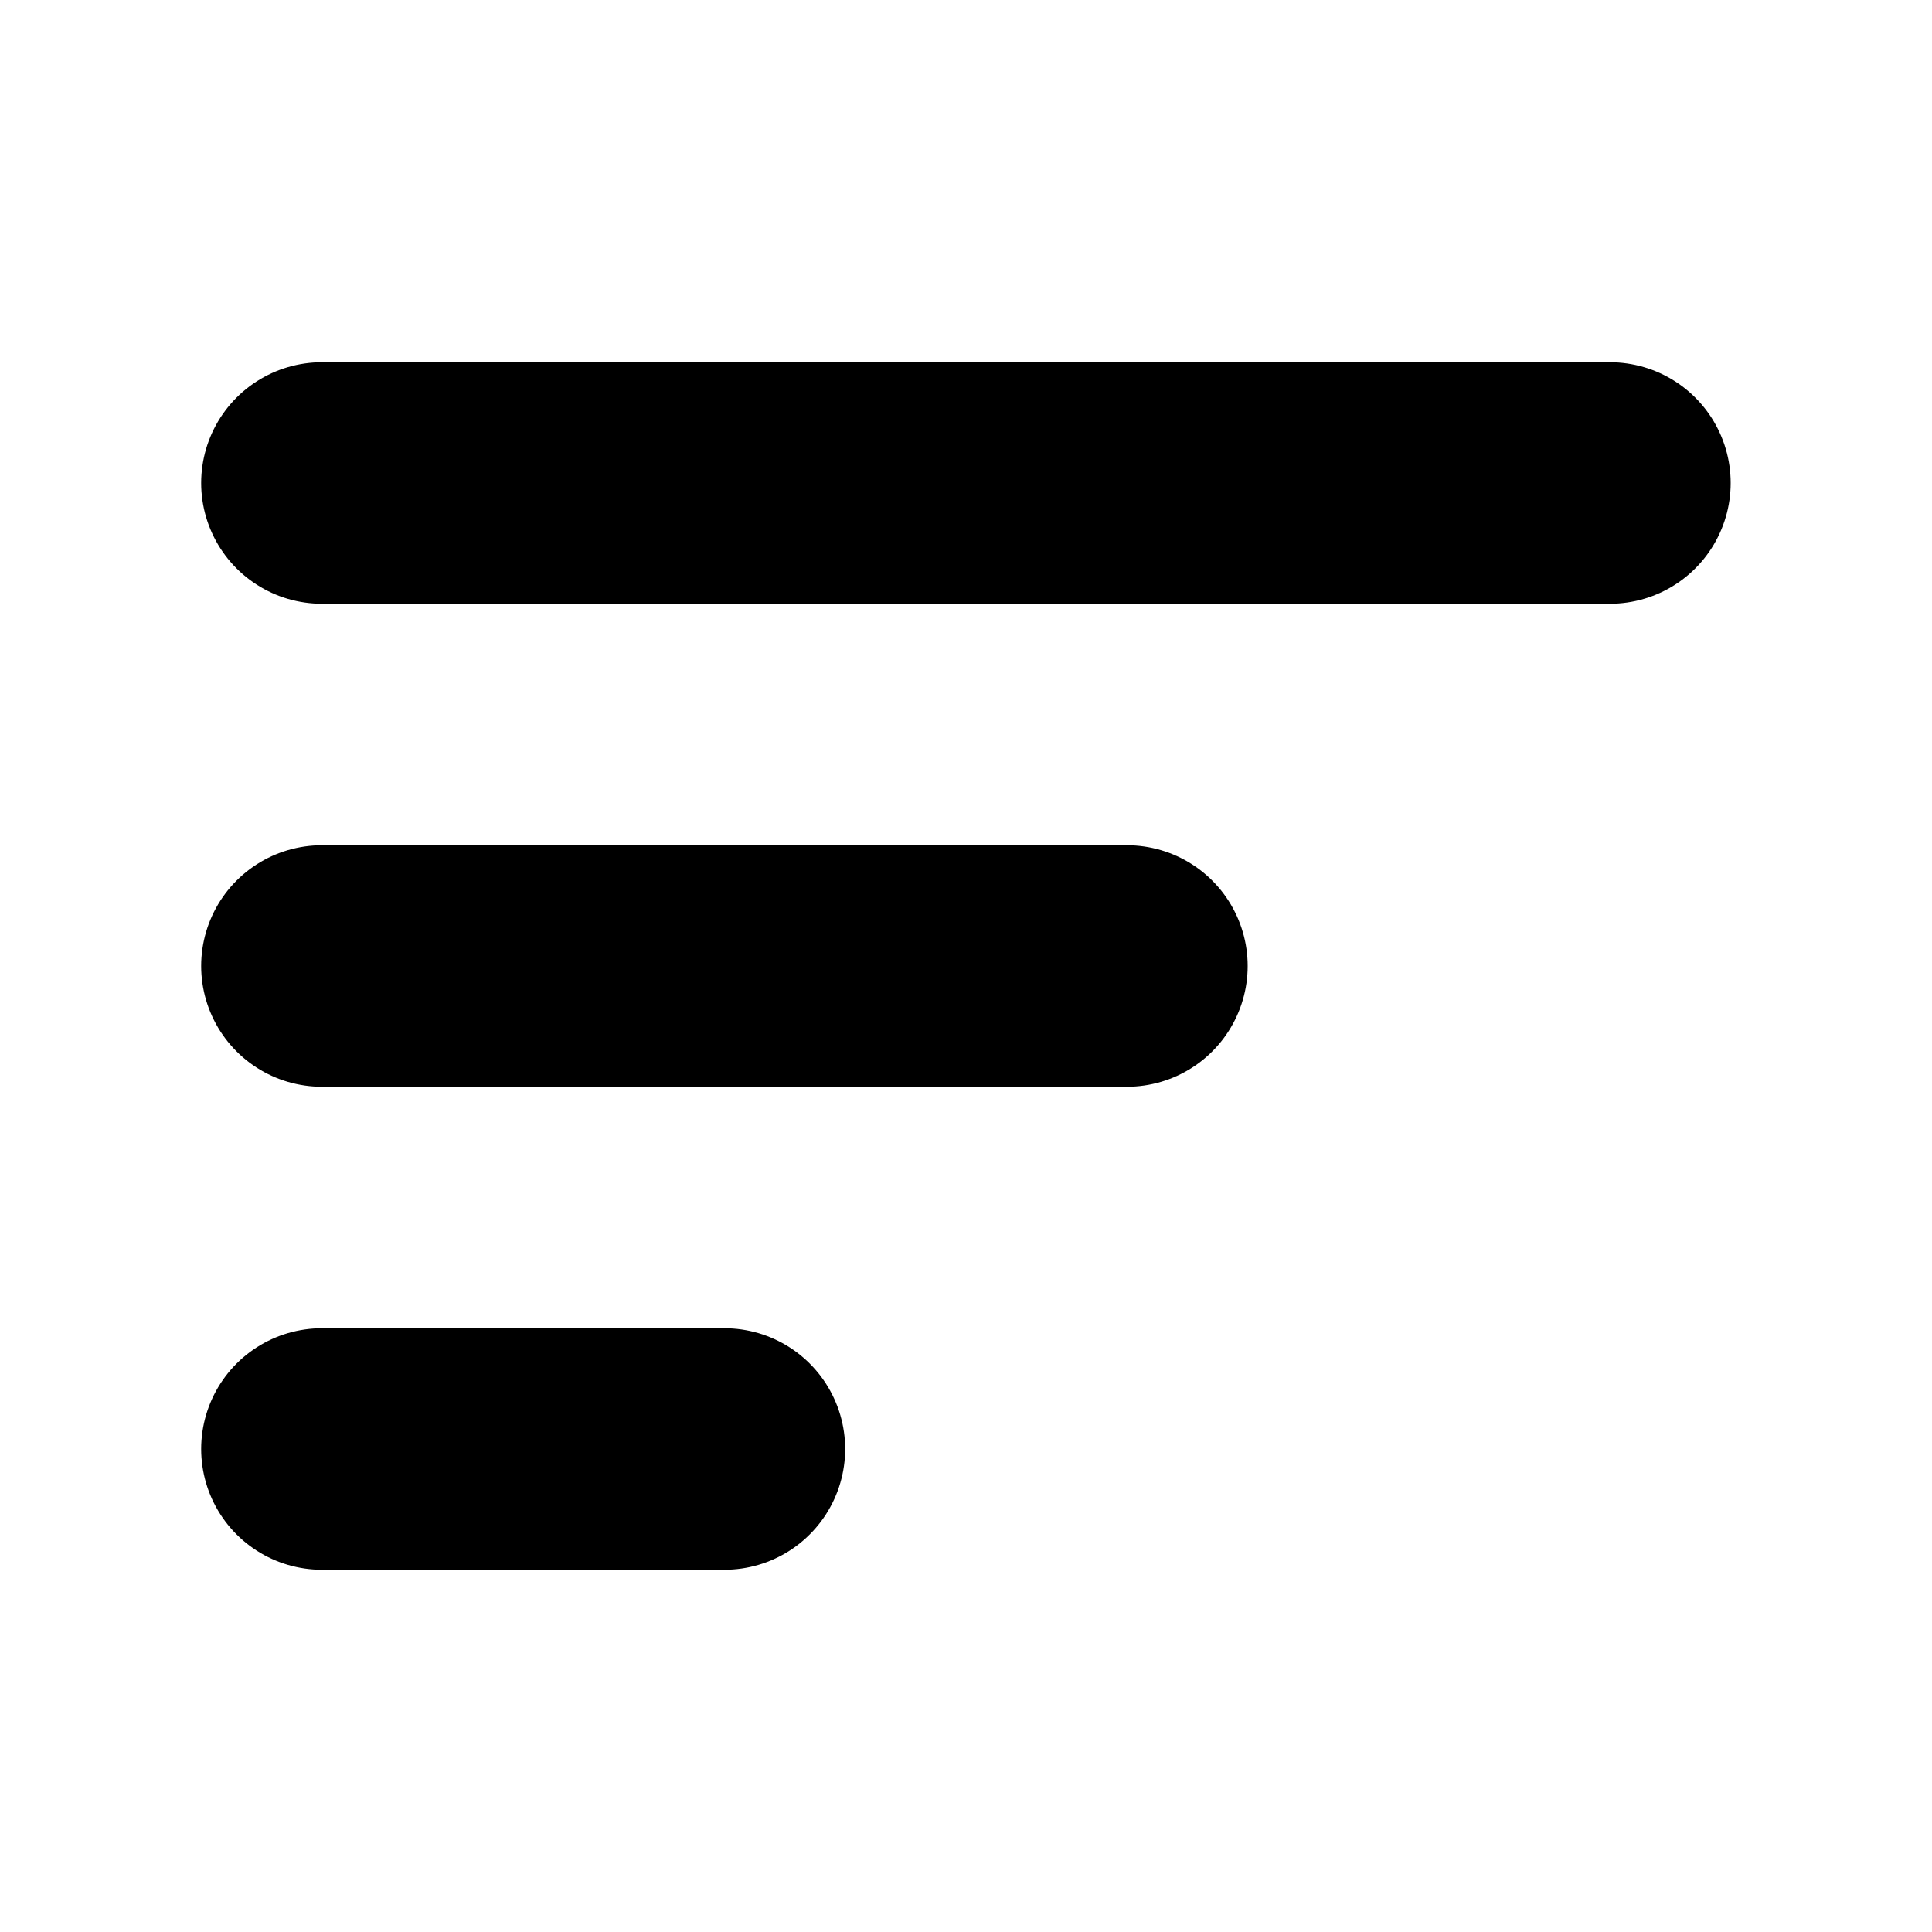
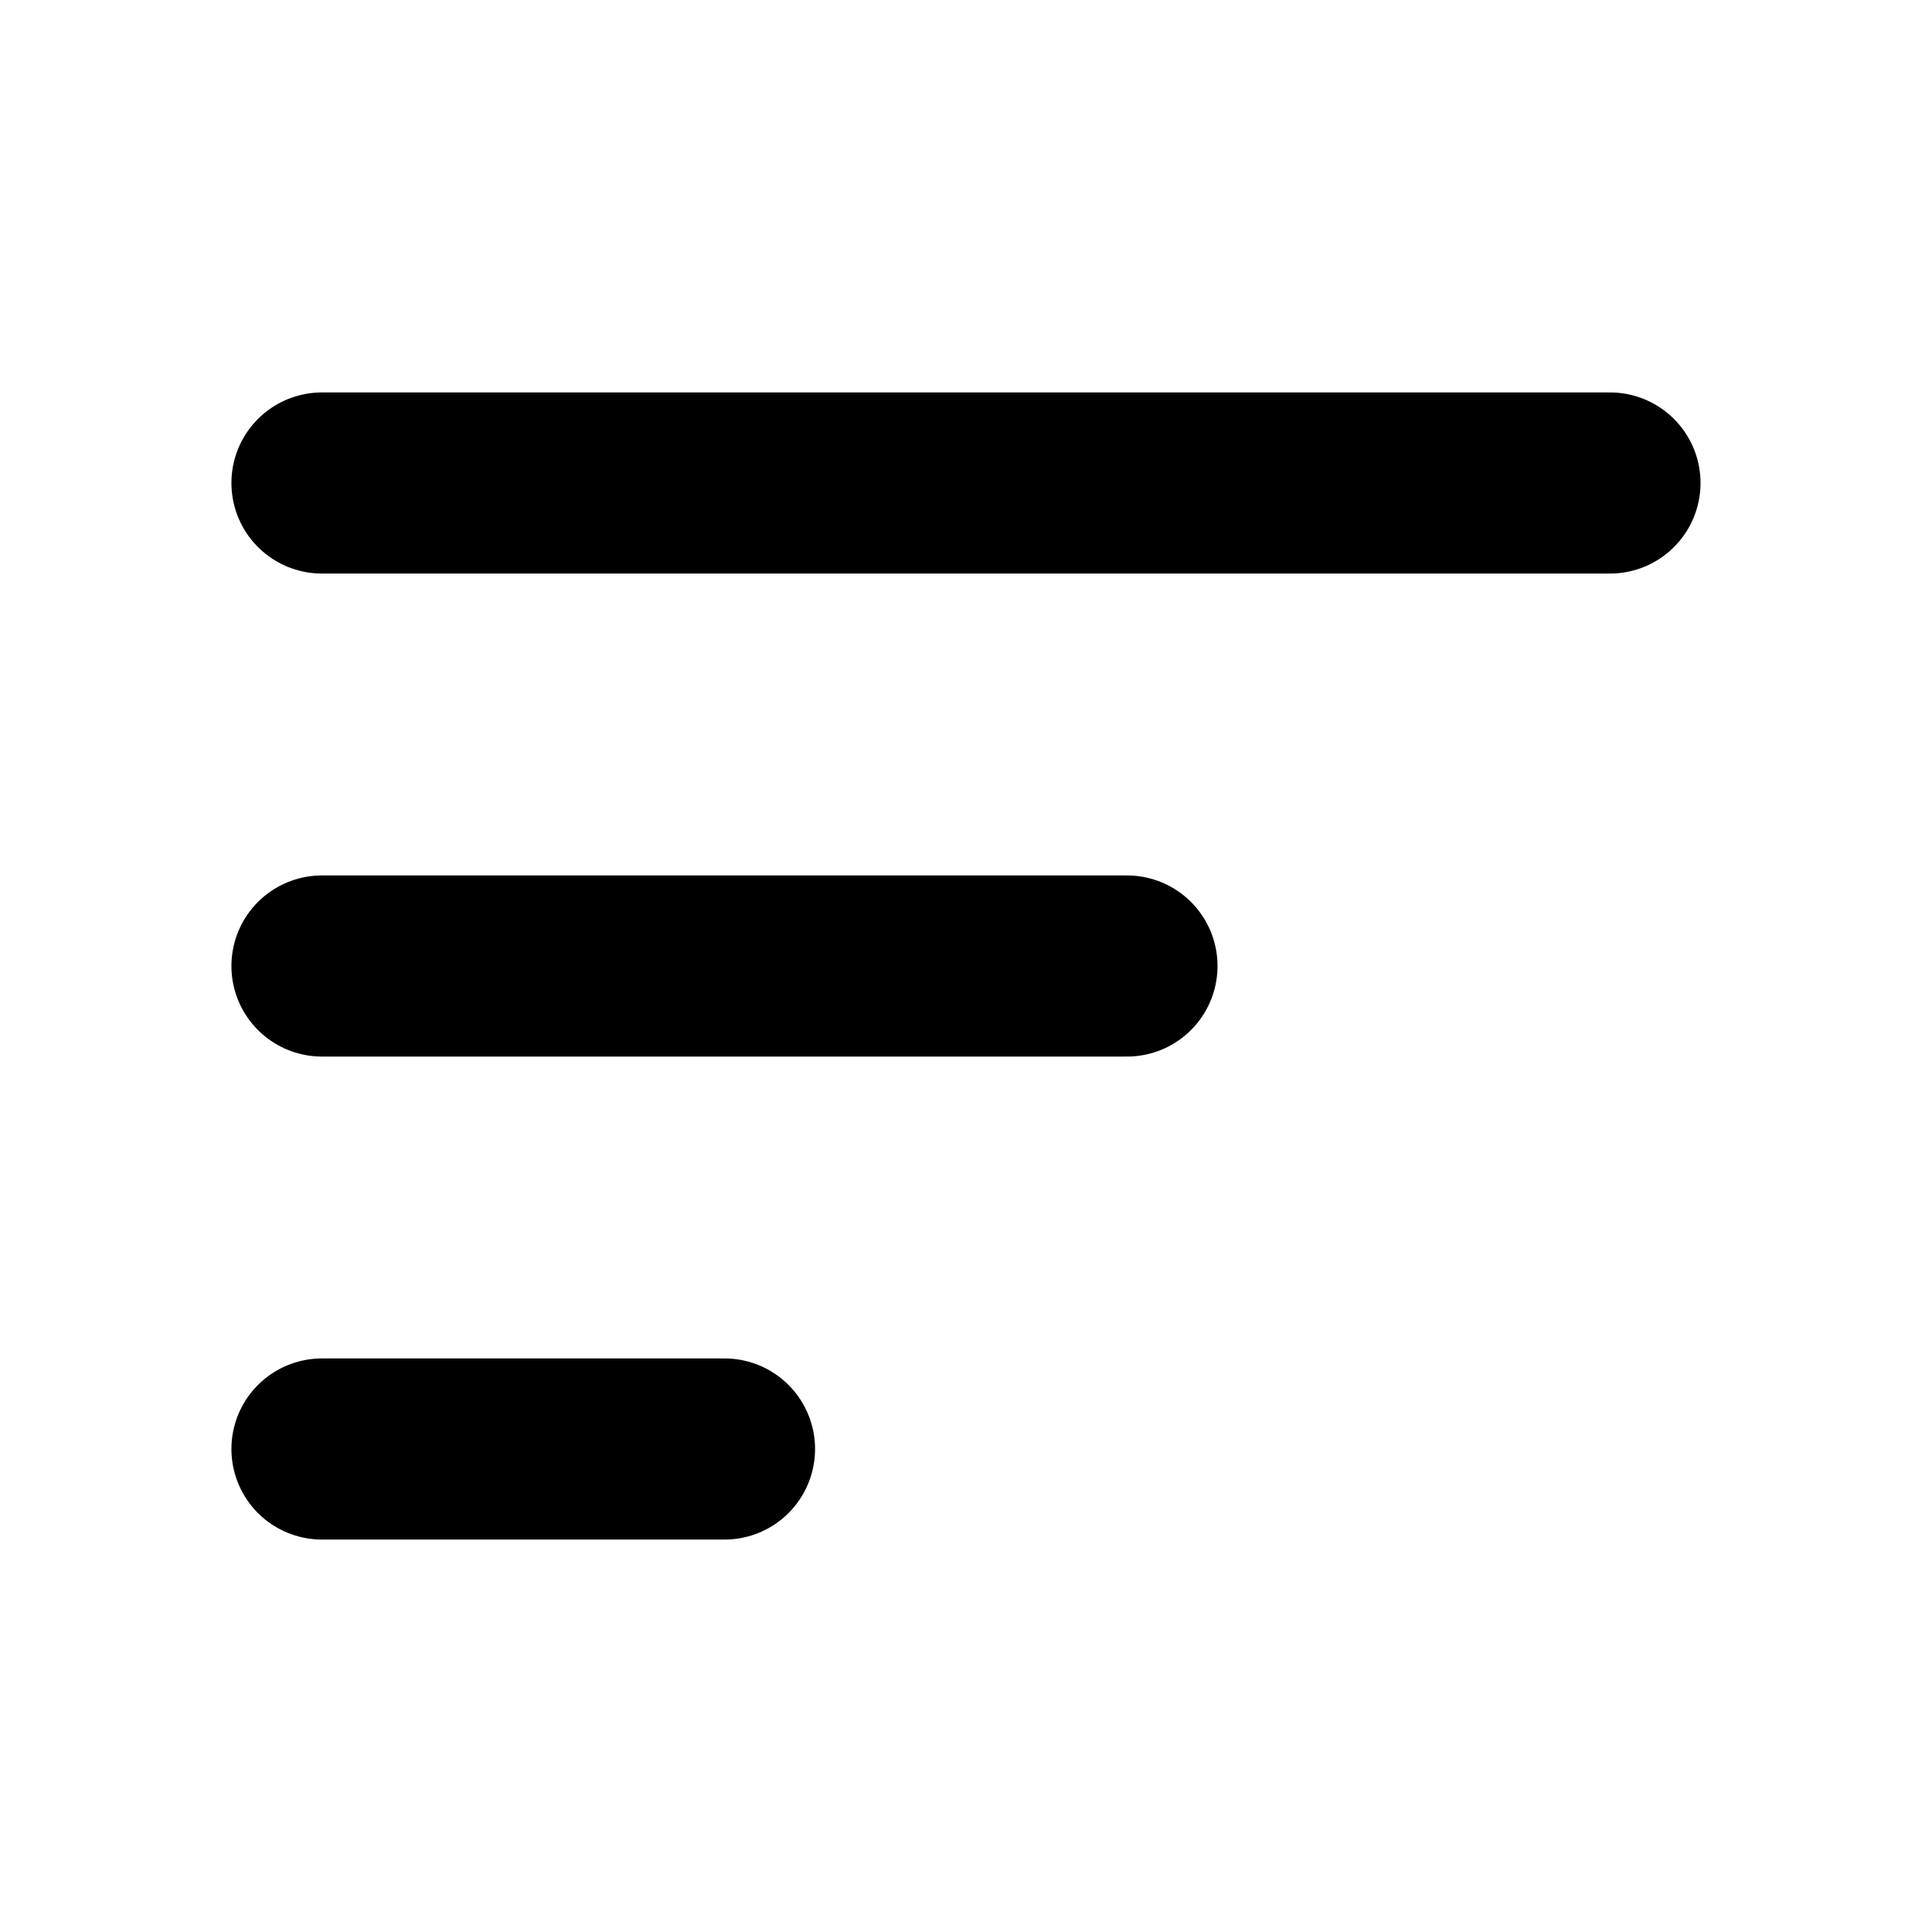
- <svg xmlns="http://www.w3.org/2000/svg" width="24" height="24" fill="none">
-   <path stroke="currentColor" stroke-linecap="round" stroke-linejoin="round" stroke-width="3" d="M3.999 6h16m-16 6h10m-10 6h5" />
+ <svg xmlns="http://www.w3.org/2000/svg" width="32" height="32" viewBox="0 0 32 32" fill="none">
+   <path d="M5.333 8H26.666M5.333 16H18.666M5.333 24H12" stroke="currentColor" stroke-width="3" stroke-linecap="round" stroke-linejoin="round" />
</svg>
